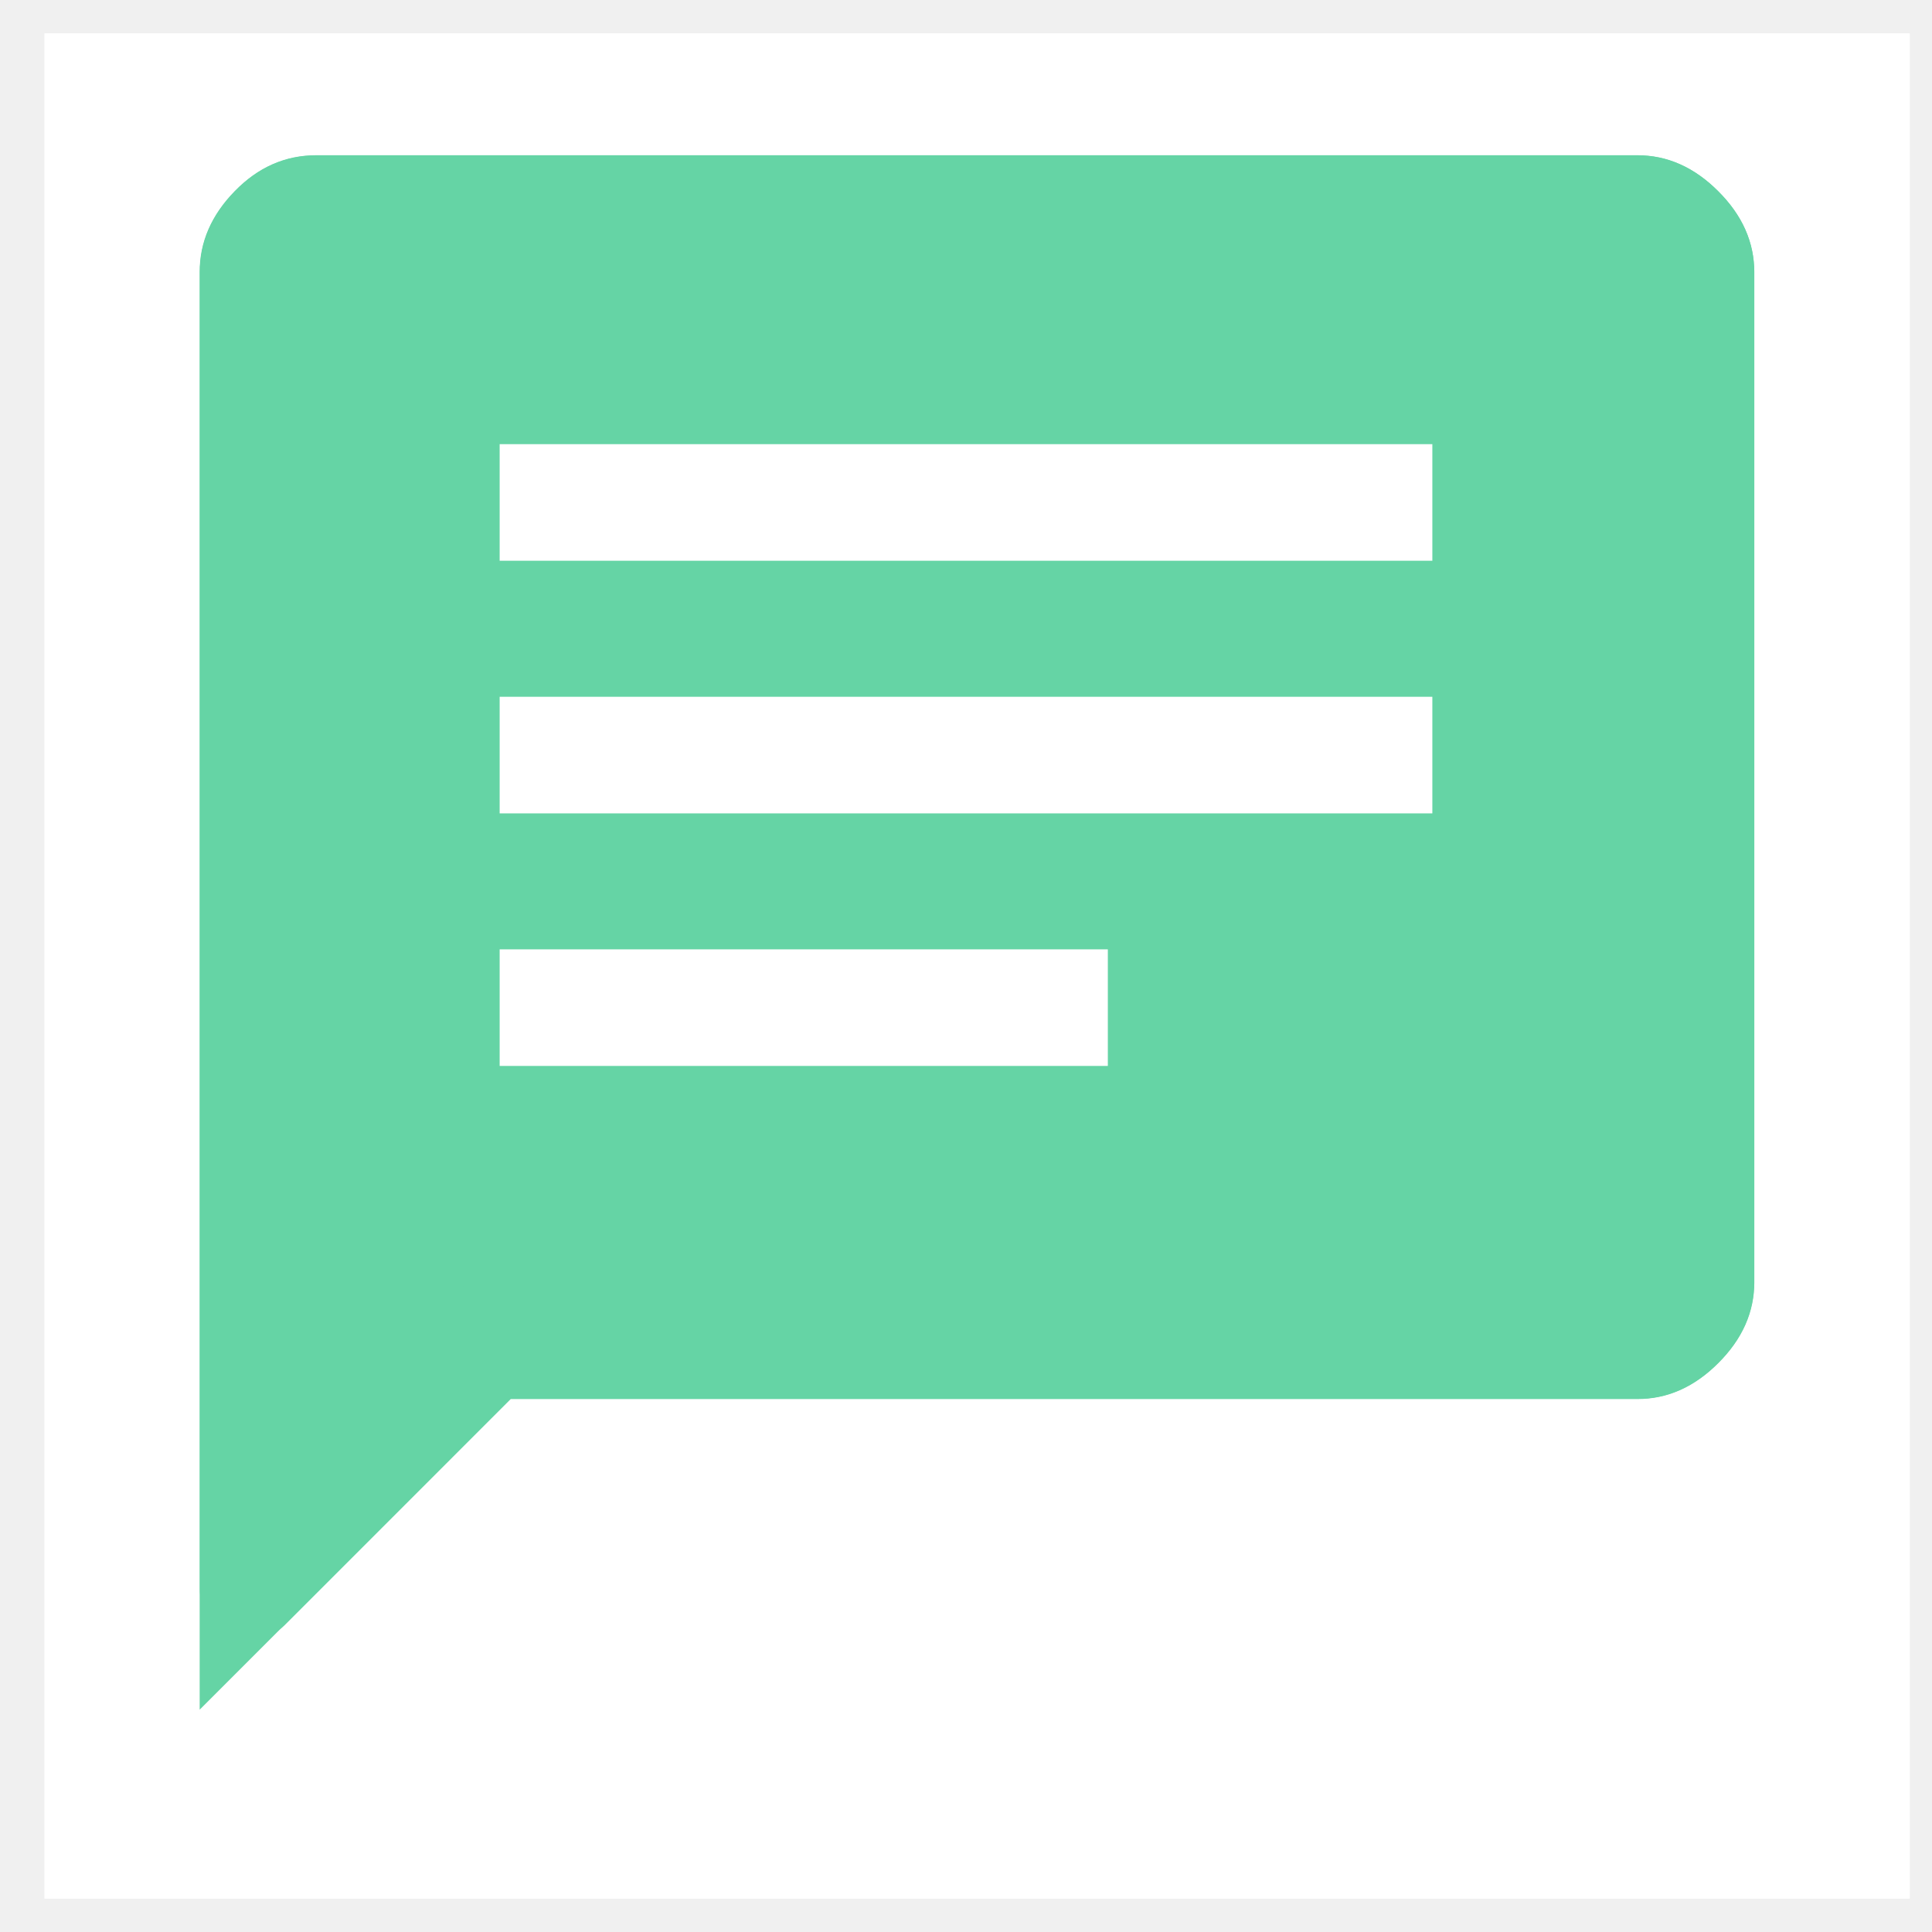
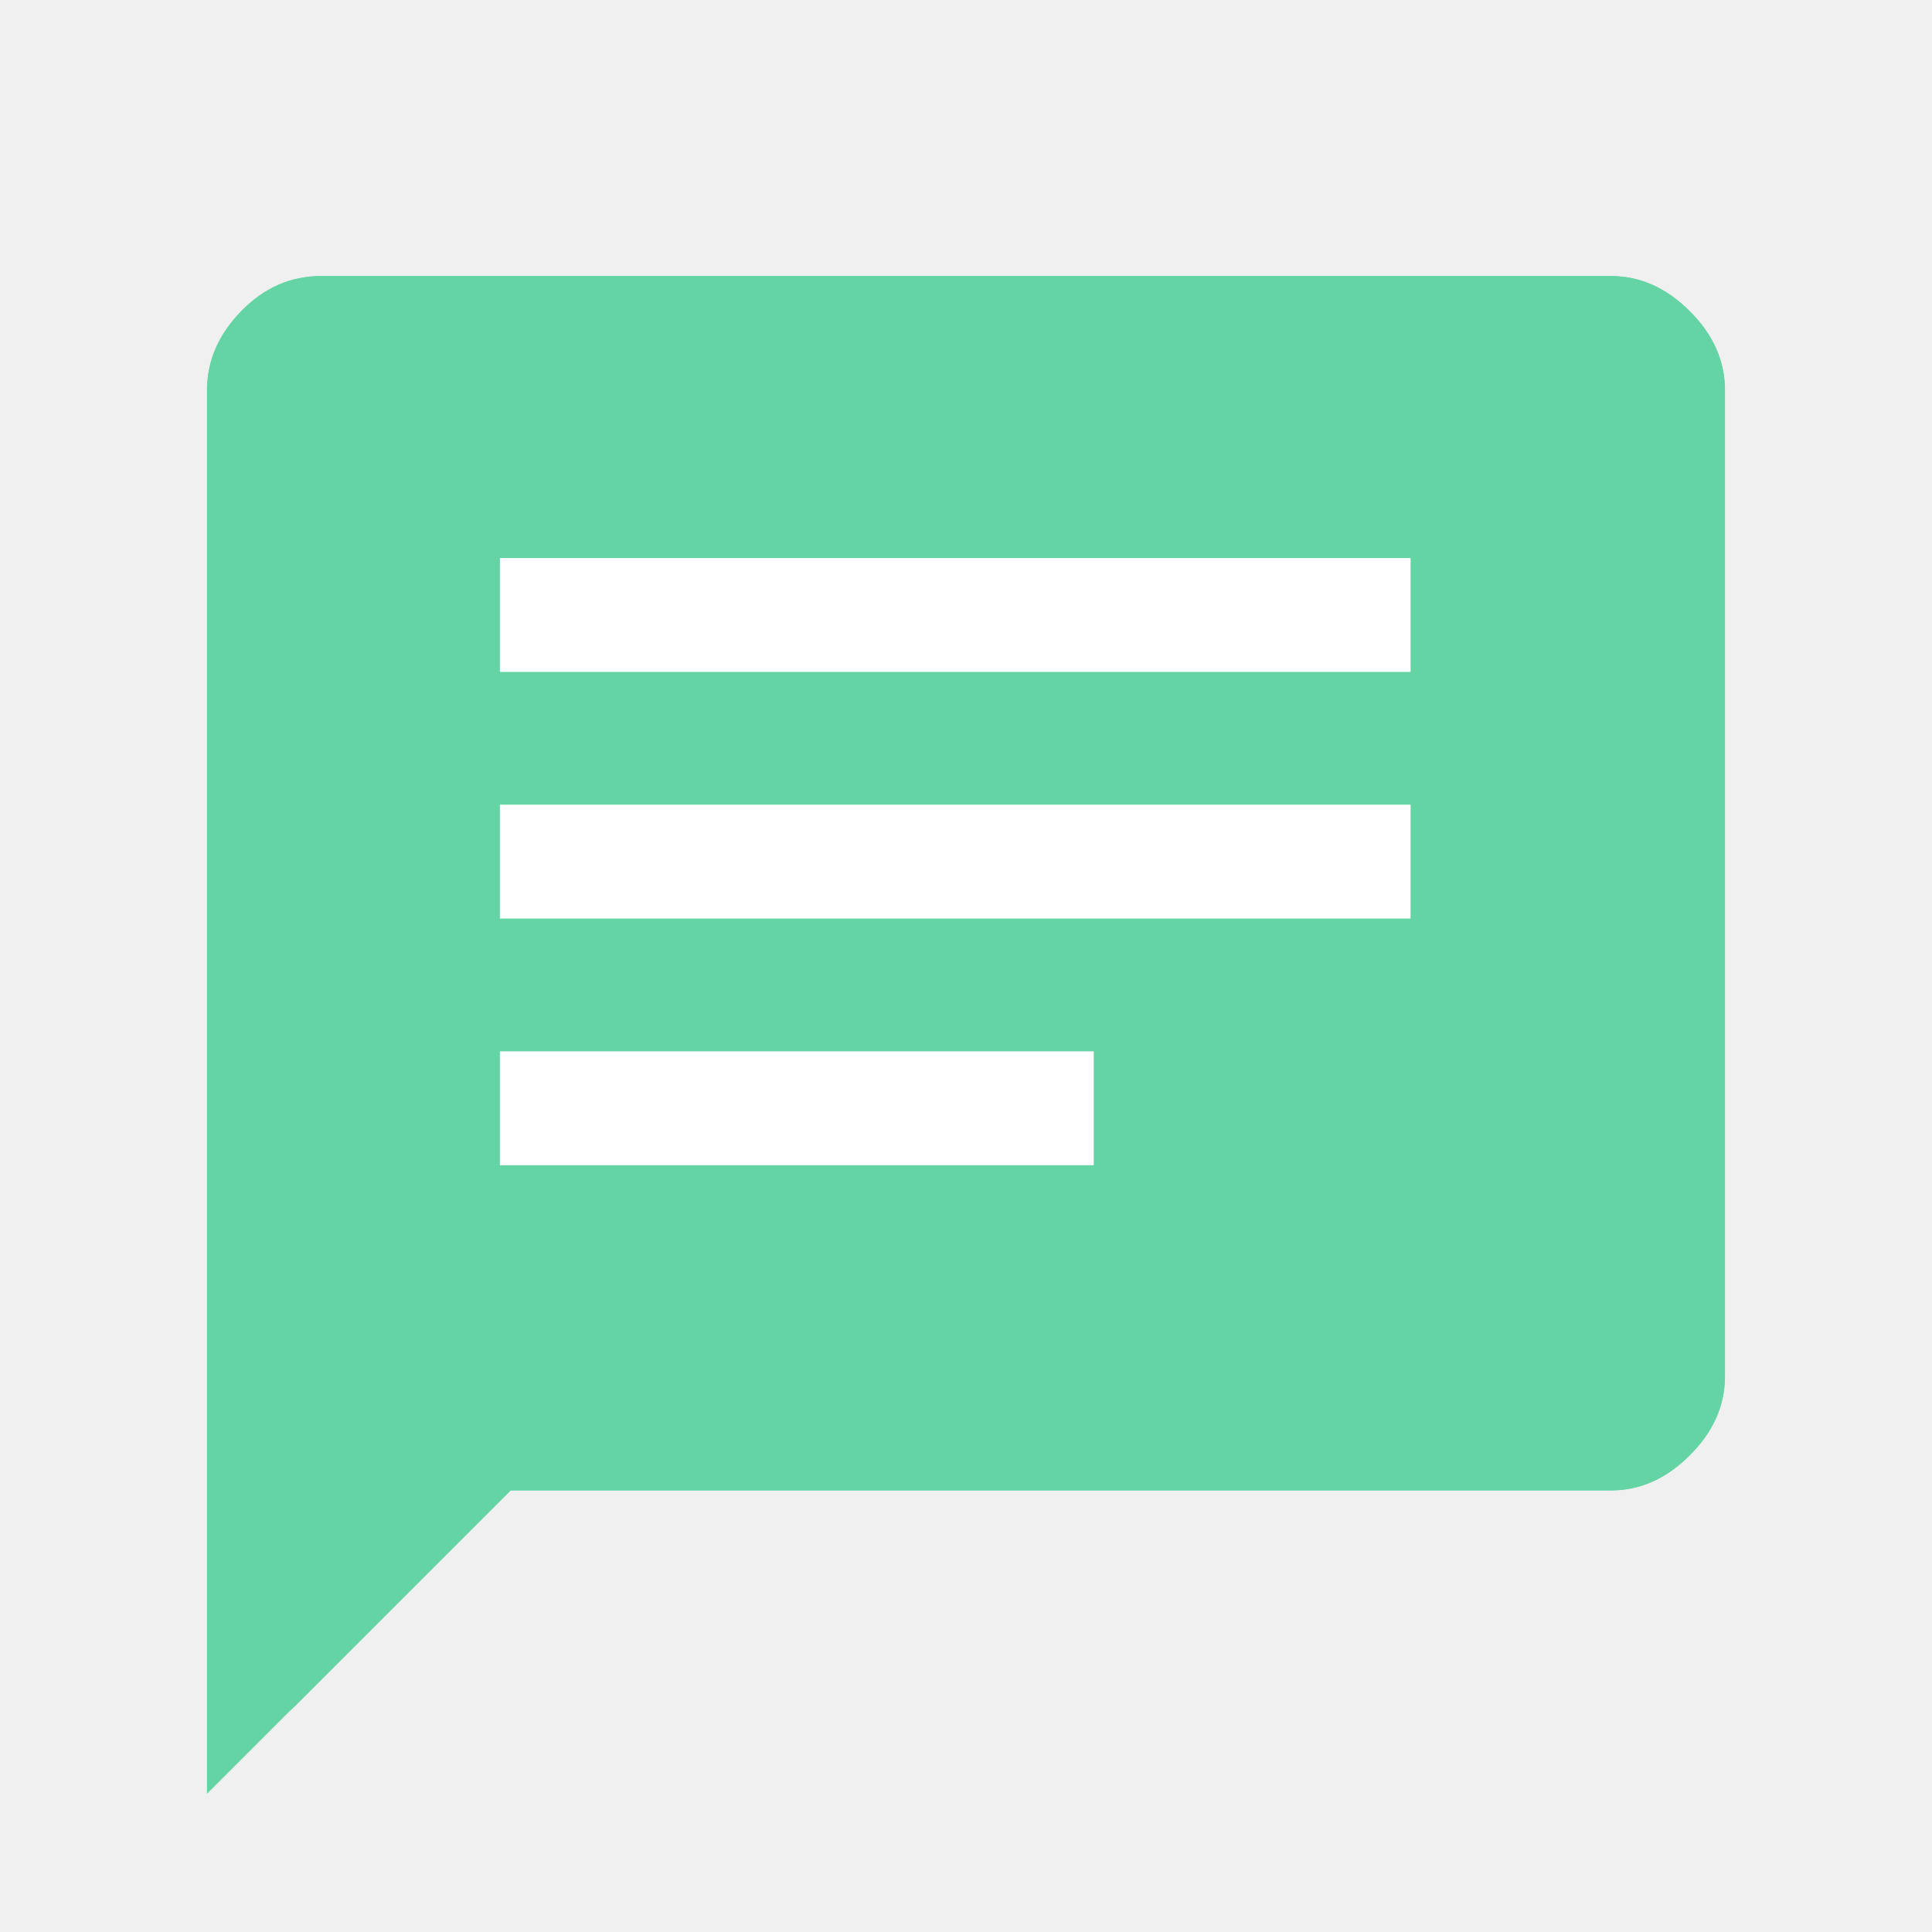
- <svg xmlns="http://www.w3.org/2000/svg" width="29" height="29" viewBox="0 0 29 29" fill="none">
-   <rect width="28" height="28" transform="translate(0.666504 0.5)" fill="white" />
-   <path d="M2.997 4.08V25.663L7.663 20.997H24.58C25.027 20.997 25.431 20.817 25.79 20.457C26.15 20.097 26.33 19.694 26.33 19.247V4.08C26.33 3.633 26.15 3.229 25.79 2.87C25.431 2.51 25.027 2.33 24.58 2.33H4.747C4.28 2.33 3.872 2.51 3.522 2.87C3.172 3.229 2.997 3.633 2.997 4.08Z" fill="#65D4A5" />
-   <path d="M7.667 20.25C7.468 20.25 7.277 20.329 7.136 20.469L3.75 23.856V4.083C3.75 3.856 3.831 3.634 4.063 3.396C4.283 3.169 4.502 3.083 4.75 3.083H24.583C24.804 3.083 25.023 3.163 25.263 3.403C25.503 3.643 25.583 3.863 25.583 4.083V19.25C25.583 19.47 25.503 19.69 25.263 19.93C25.023 20.17 24.804 20.25 24.583 20.25H7.667ZM4 21.437C4 21.741 4.183 22.014 4.463 22.13C4.743 22.246 5.066 22.182 5.28 21.968L7.248 20H24.583C24.997 20 25.333 19.664 25.333 19.25V4.083C25.333 3.669 24.997 3.333 24.583 3.333H4.75C4.336 3.333 4 3.669 4 4.083V21.437ZM16.046 15.362V15.612H8.417V15.362H16.046ZM20.917 11.82H8.417V11.57H20.917V11.82ZM20.917 8.029H8.417V7.779H20.917V8.029Z" fill="#65D4A5" stroke="#65D4A5" stroke-width="1.5" stroke-linejoin="round" />
-   <path d="M16.629 16H7.5V14.25H16.629V16Z" fill="white" />
-   <path d="M21.5 12.209H7.5V10.459H21.5V12.209Z" fill="white" />
-   <path d="M21.5 8.417H7.5V6.667H21.5V8.417Z" fill="white" />
+ <svg xmlns="http://www.w3.org/2000/svg" width="28" height="28" viewBox="0 0 28 28" fill="none">
+   <path d="M3 5.65V25.997L7.399 21.598H23.347C23.769 21.598 24.149 21.428 24.488 21.089C24.827 20.75 24.997 20.369 24.997 19.948V5.65C24.997 5.228 24.827 4.848 24.488 4.509C24.149 4.17 23.769 4 23.347 4H4.65C4.21 4 3.825 4.17 3.495 4.509C3.165 4.848 3 5.228 3 5.65Z" fill="#65D4A5" />
+   <path d="M3.753 24.189V5.653C3.753 5.451 3.824 5.252 4.035 5.035C4.236 4.828 4.432 4.753 4.653 4.753H23.35C23.545 4.753 23.741 4.822 23.961 5.042C24.18 5.261 24.25 5.458 24.25 5.653V19.951C24.25 20.145 24.18 20.342 23.961 20.561C23.741 20.781 23.545 20.851 23.35 20.851H7.402C7.203 20.851 7.013 20.93 6.872 21.07L3.753 24.189ZM3.903 22.013C3.903 22.316 4.085 22.59 4.366 22.706C4.646 22.822 4.969 22.758 5.183 22.543L7.026 20.701H23.35C23.764 20.701 24.1 20.365 24.1 19.951V5.653C24.1 5.238 23.764 4.903 23.35 4.903H4.653C4.238 4.903 3.903 5.238 3.903 5.653V22.013ZM15.259 16.329V16.479H8.152V16.329H15.259ZM19.851 12.904H8.152V12.754H19.851V12.904ZM19.851 9.33H8.152V9.18H19.851V9.33Z" fill="#65D4A5" stroke="#65D4A5" stroke-width="1.5" stroke-linejoin="round" />
+   <path d="M15.851 16.887H7.245V15.237H15.851V16.887Z" fill="white" />
+   <path d="M20.443 13.312H7.245V11.662H20.443V13.312Z" fill="white" />
+   <path d="M20.443 9.738H7.245V8.088H20.443V9.738Z" fill="white" />
</svg>
